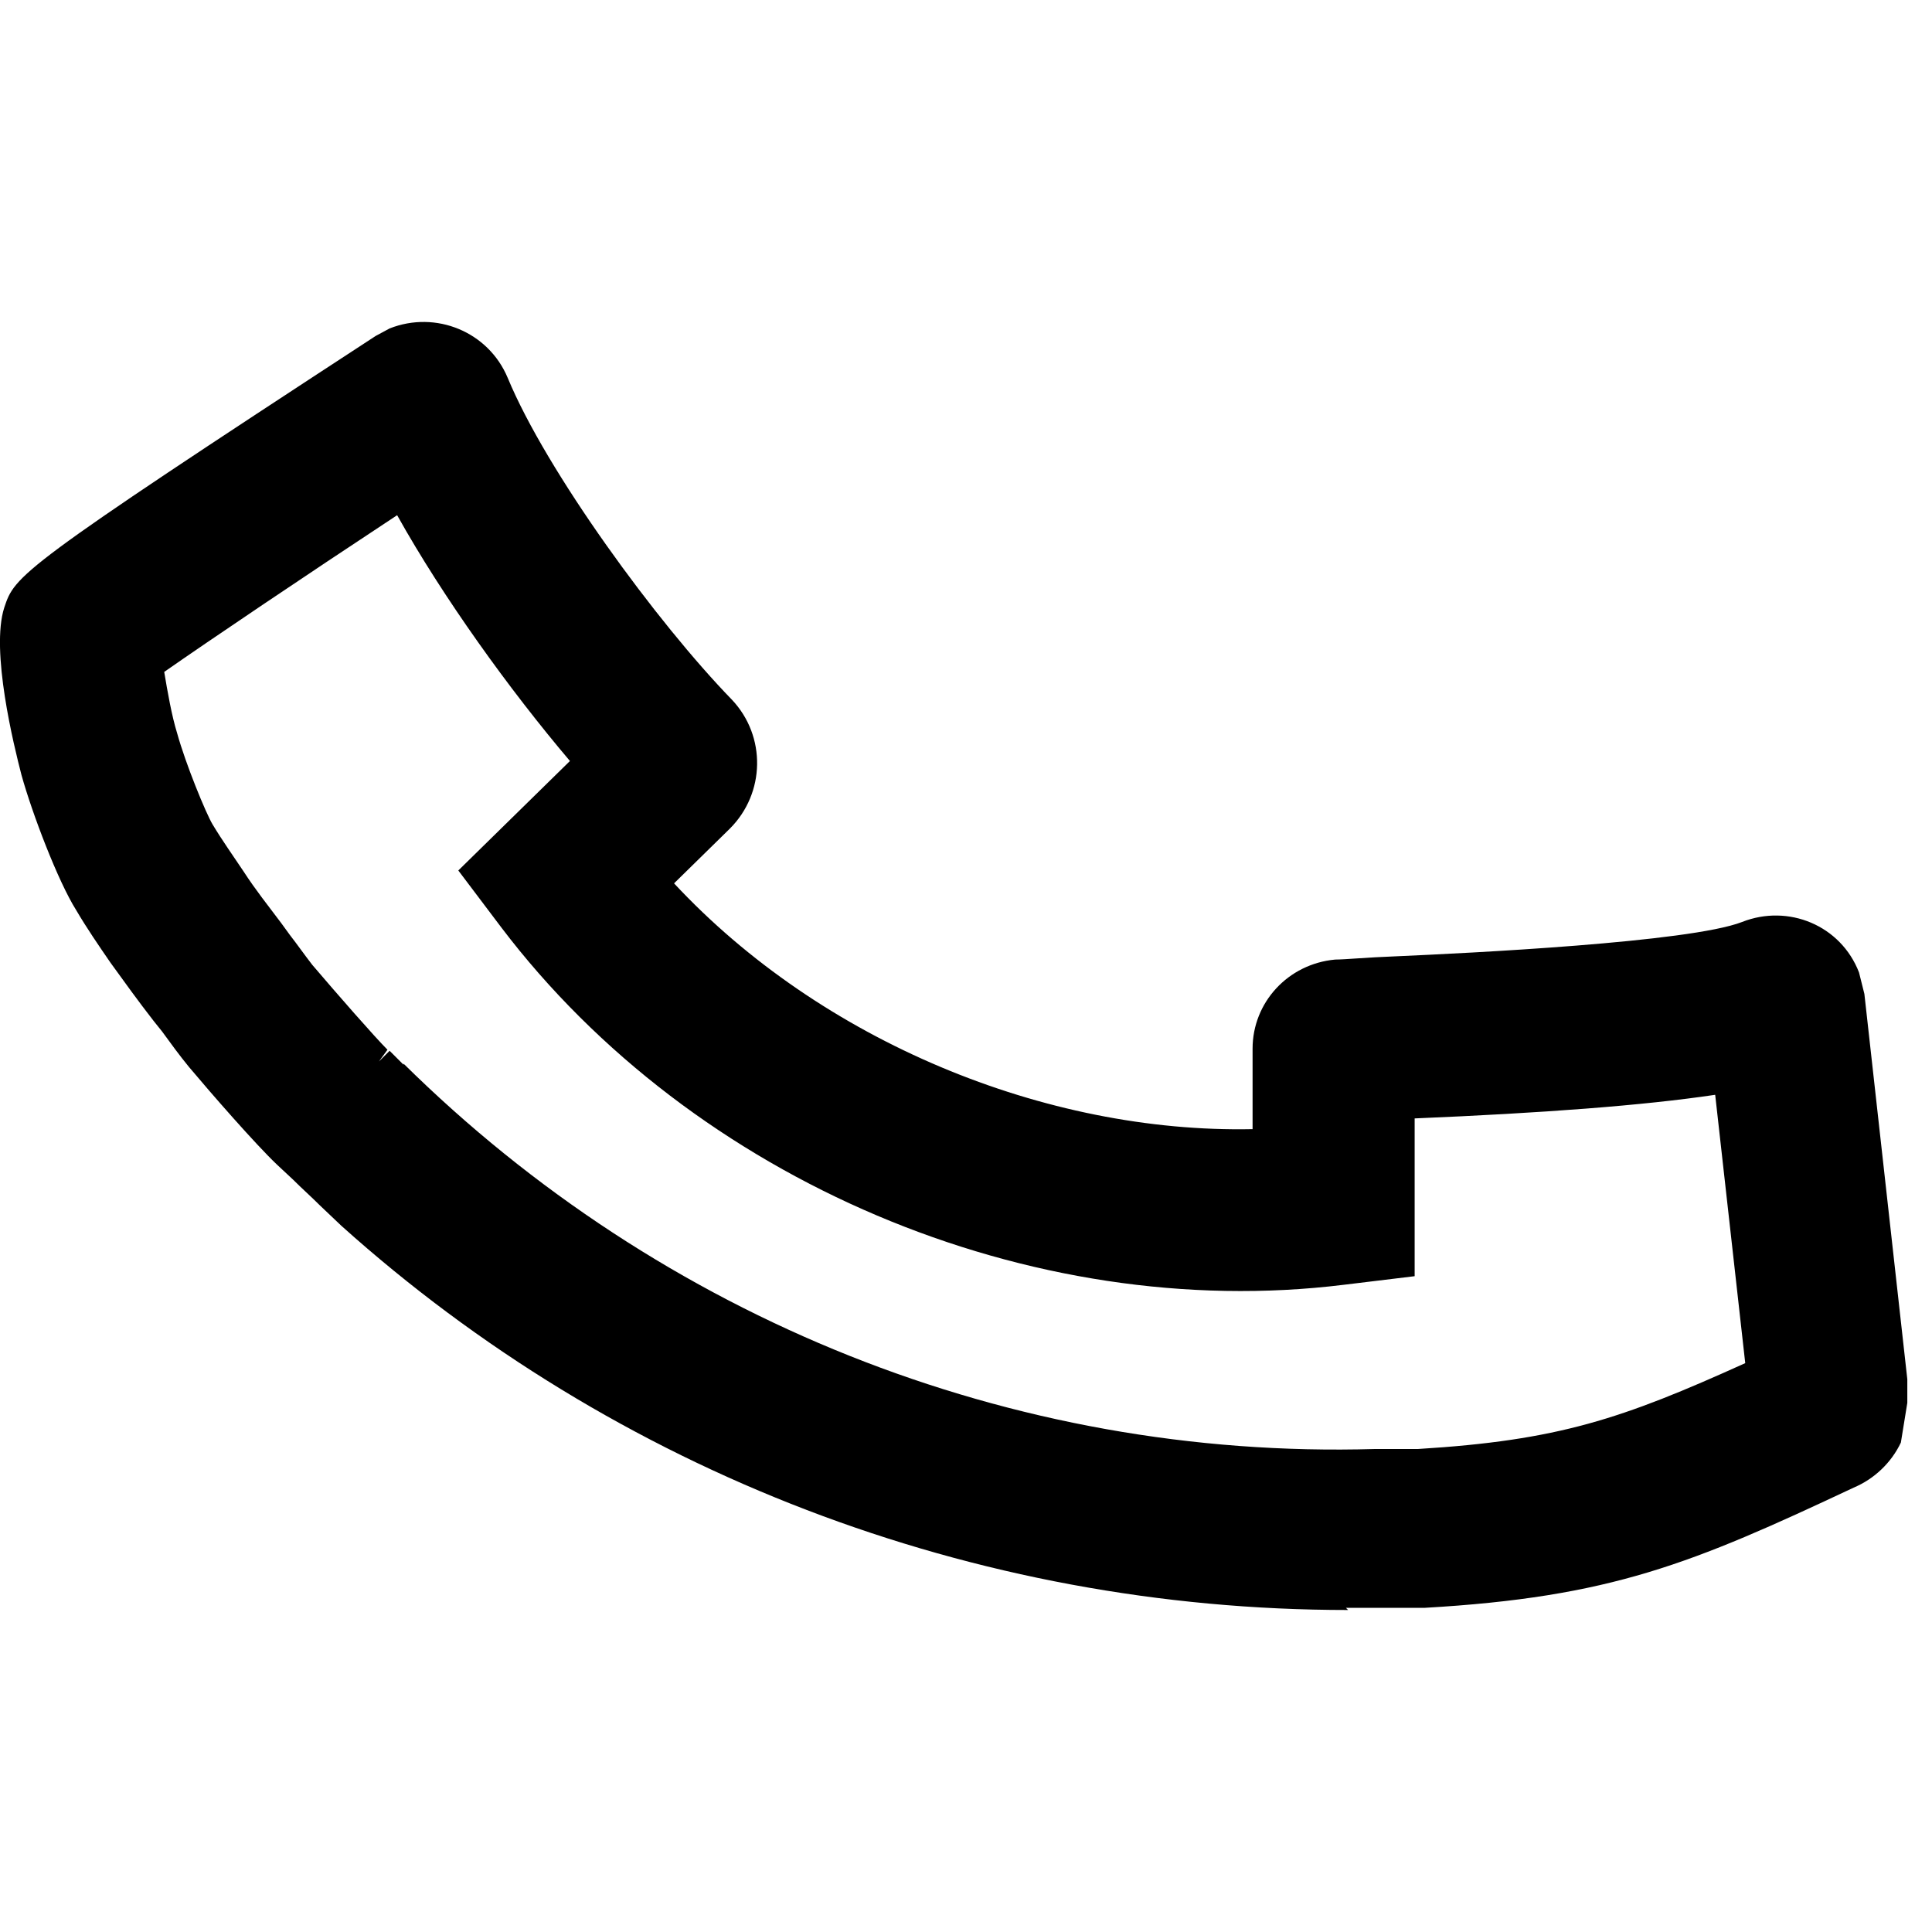
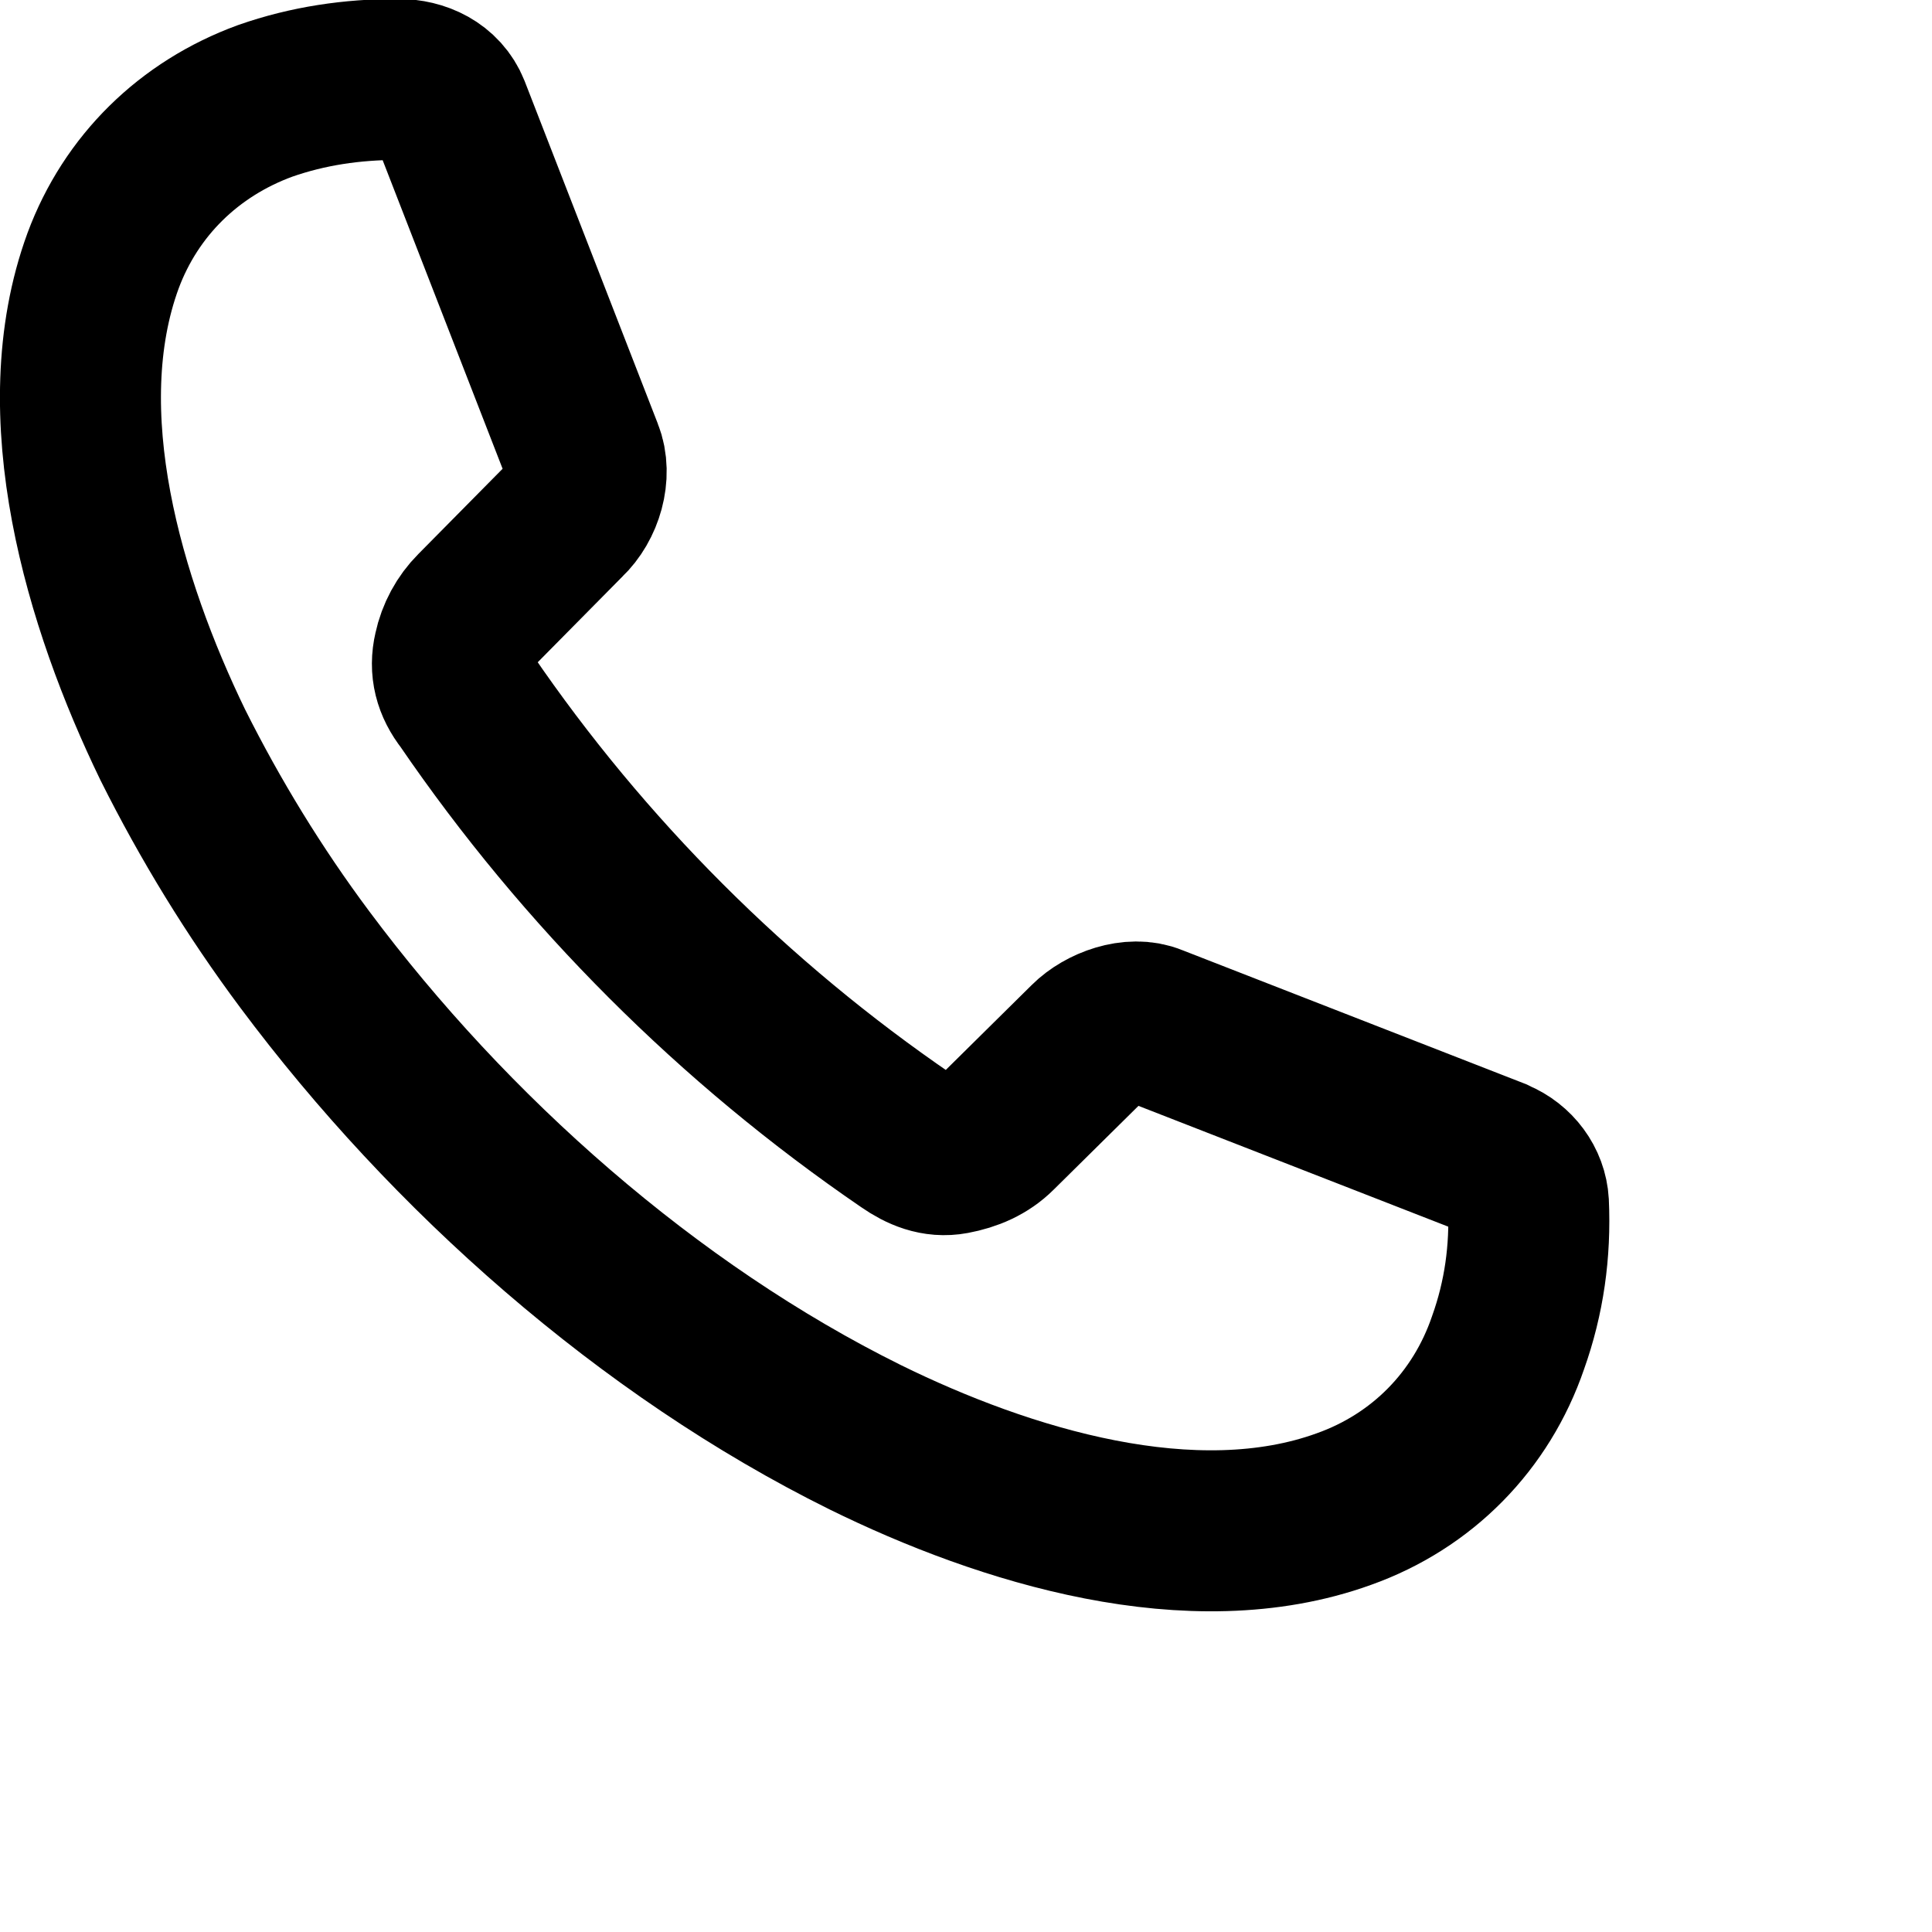
- <svg xmlns="http://www.w3.org/2000/svg" width="100%" height="100%" viewBox="0 -3 18 18" fill="currentColor">
-   <path d="M12.56,12c-3.49,0-6.83-1.29-9.38-3.58h0s-.2-.19-.2-.19c-.08-.08-.17-.16-.25-.24l-.15-.14c-.2-.19-.61-.66-.82-.91-.09-.11-.17-.22-.25-.33l-.08-.1c-.14-.18-.27-.36-.4-.54-.11-.16-.22-.32-.32-.49-.17-.27-.41-.9-.51-1.26-.07-.27-.29-1.16-.16-1.56.1-.3.12-.35,3.46-2.53l.13-.07c.43-.17.92.03,1.1.46.36.87,1.39,2.28,2.09,3,.32.34.31.87-.02,1.2l-.52.51c1.37,1.47,3.46,2.33,5.39,2.29v-.75c0-.43.33-.79.77-.83.09,0,.29-.02.56-.03.68-.03,2.74-.13,3.23-.32.43-.17.92.03,1.09.47l.05.2.4,3.59v.22s-.06.37-.06.37c-.09.19-.25.34-.44.42-1.51.71-2.26,1.02-4,1.12-.12,0-.24,0-.36,0-.12,0-.25,0-.37,0ZM3.76,6.91c2.4,2.37,5.66,3.69,9.05,3.59h.13c.09,0,.18,0,.27,0,1.31-.08,1.9-.28,3.05-.8l-.28-2.5c-.67.1-1.61.17-2.8.22v1.47s-.66.08-.66.08c-2.92.36-6.06-.97-7.85-3.33l-.4-.53,1.04-1.02c-.56-.66-1.18-1.52-1.61-2.29-.88.58-1.74,1.16-2.17,1.46.03.18.07.41.12.57.08.29.27.75.33.85.09.15.19.29.29.44.11.17.23.32.35.48l.08.11c.07.09.14.19.21.28.23.27.58.67.7.79l-.08.11.1-.1.13.13ZM12.58,7.44s0,0,0,0c0,0,0,0,0,0ZM16.79,7s0,0,0,0c0,0,0,0,0,0ZM13.19,6.78h0s0,0,0,0ZM5.76,3.65h0s0,0,0,0ZM3.35,1.1h0s0,0,0,0Z" />
+ <svg xmlns="http://www.w3.org/2000/svg" width="100%" height="100%" viewBox="0 0 18 18" fill="none" stroke="currentColor" stroke-width="1.5" stroke-miterlimit="10">
+   <path d="M13.94,10.8c.17.07.29.23.3.41.02.45-.04.88-.19,1.3-.25.73-.8,1.29-1.53,1.55-1.41.51-3.16-.03-4.46-.67-2.02-1-3.87-2.64-5.22-4.45-.47-.63-.88-1.3-1.23-2C.97,5.62.44,3.85.96,2.43c.26-.7.8-1.23,1.51-1.49.4-.14.81-.2,1.24-.2.2,0,.4.09.48.29l1.24,3.19c.08.2,0,.47-.16.62l-.84.85c-.1.1-.17.23-.2.37-.04.17,0,.32.11.46,1.1,1.61,2.5,3.01,4.11,4.11.13.09.27.15.43.12s.3-.09.41-.2l.85-.84c.14-.14.41-.24.6-.16l3.18,1.24Z" />
</svg>
